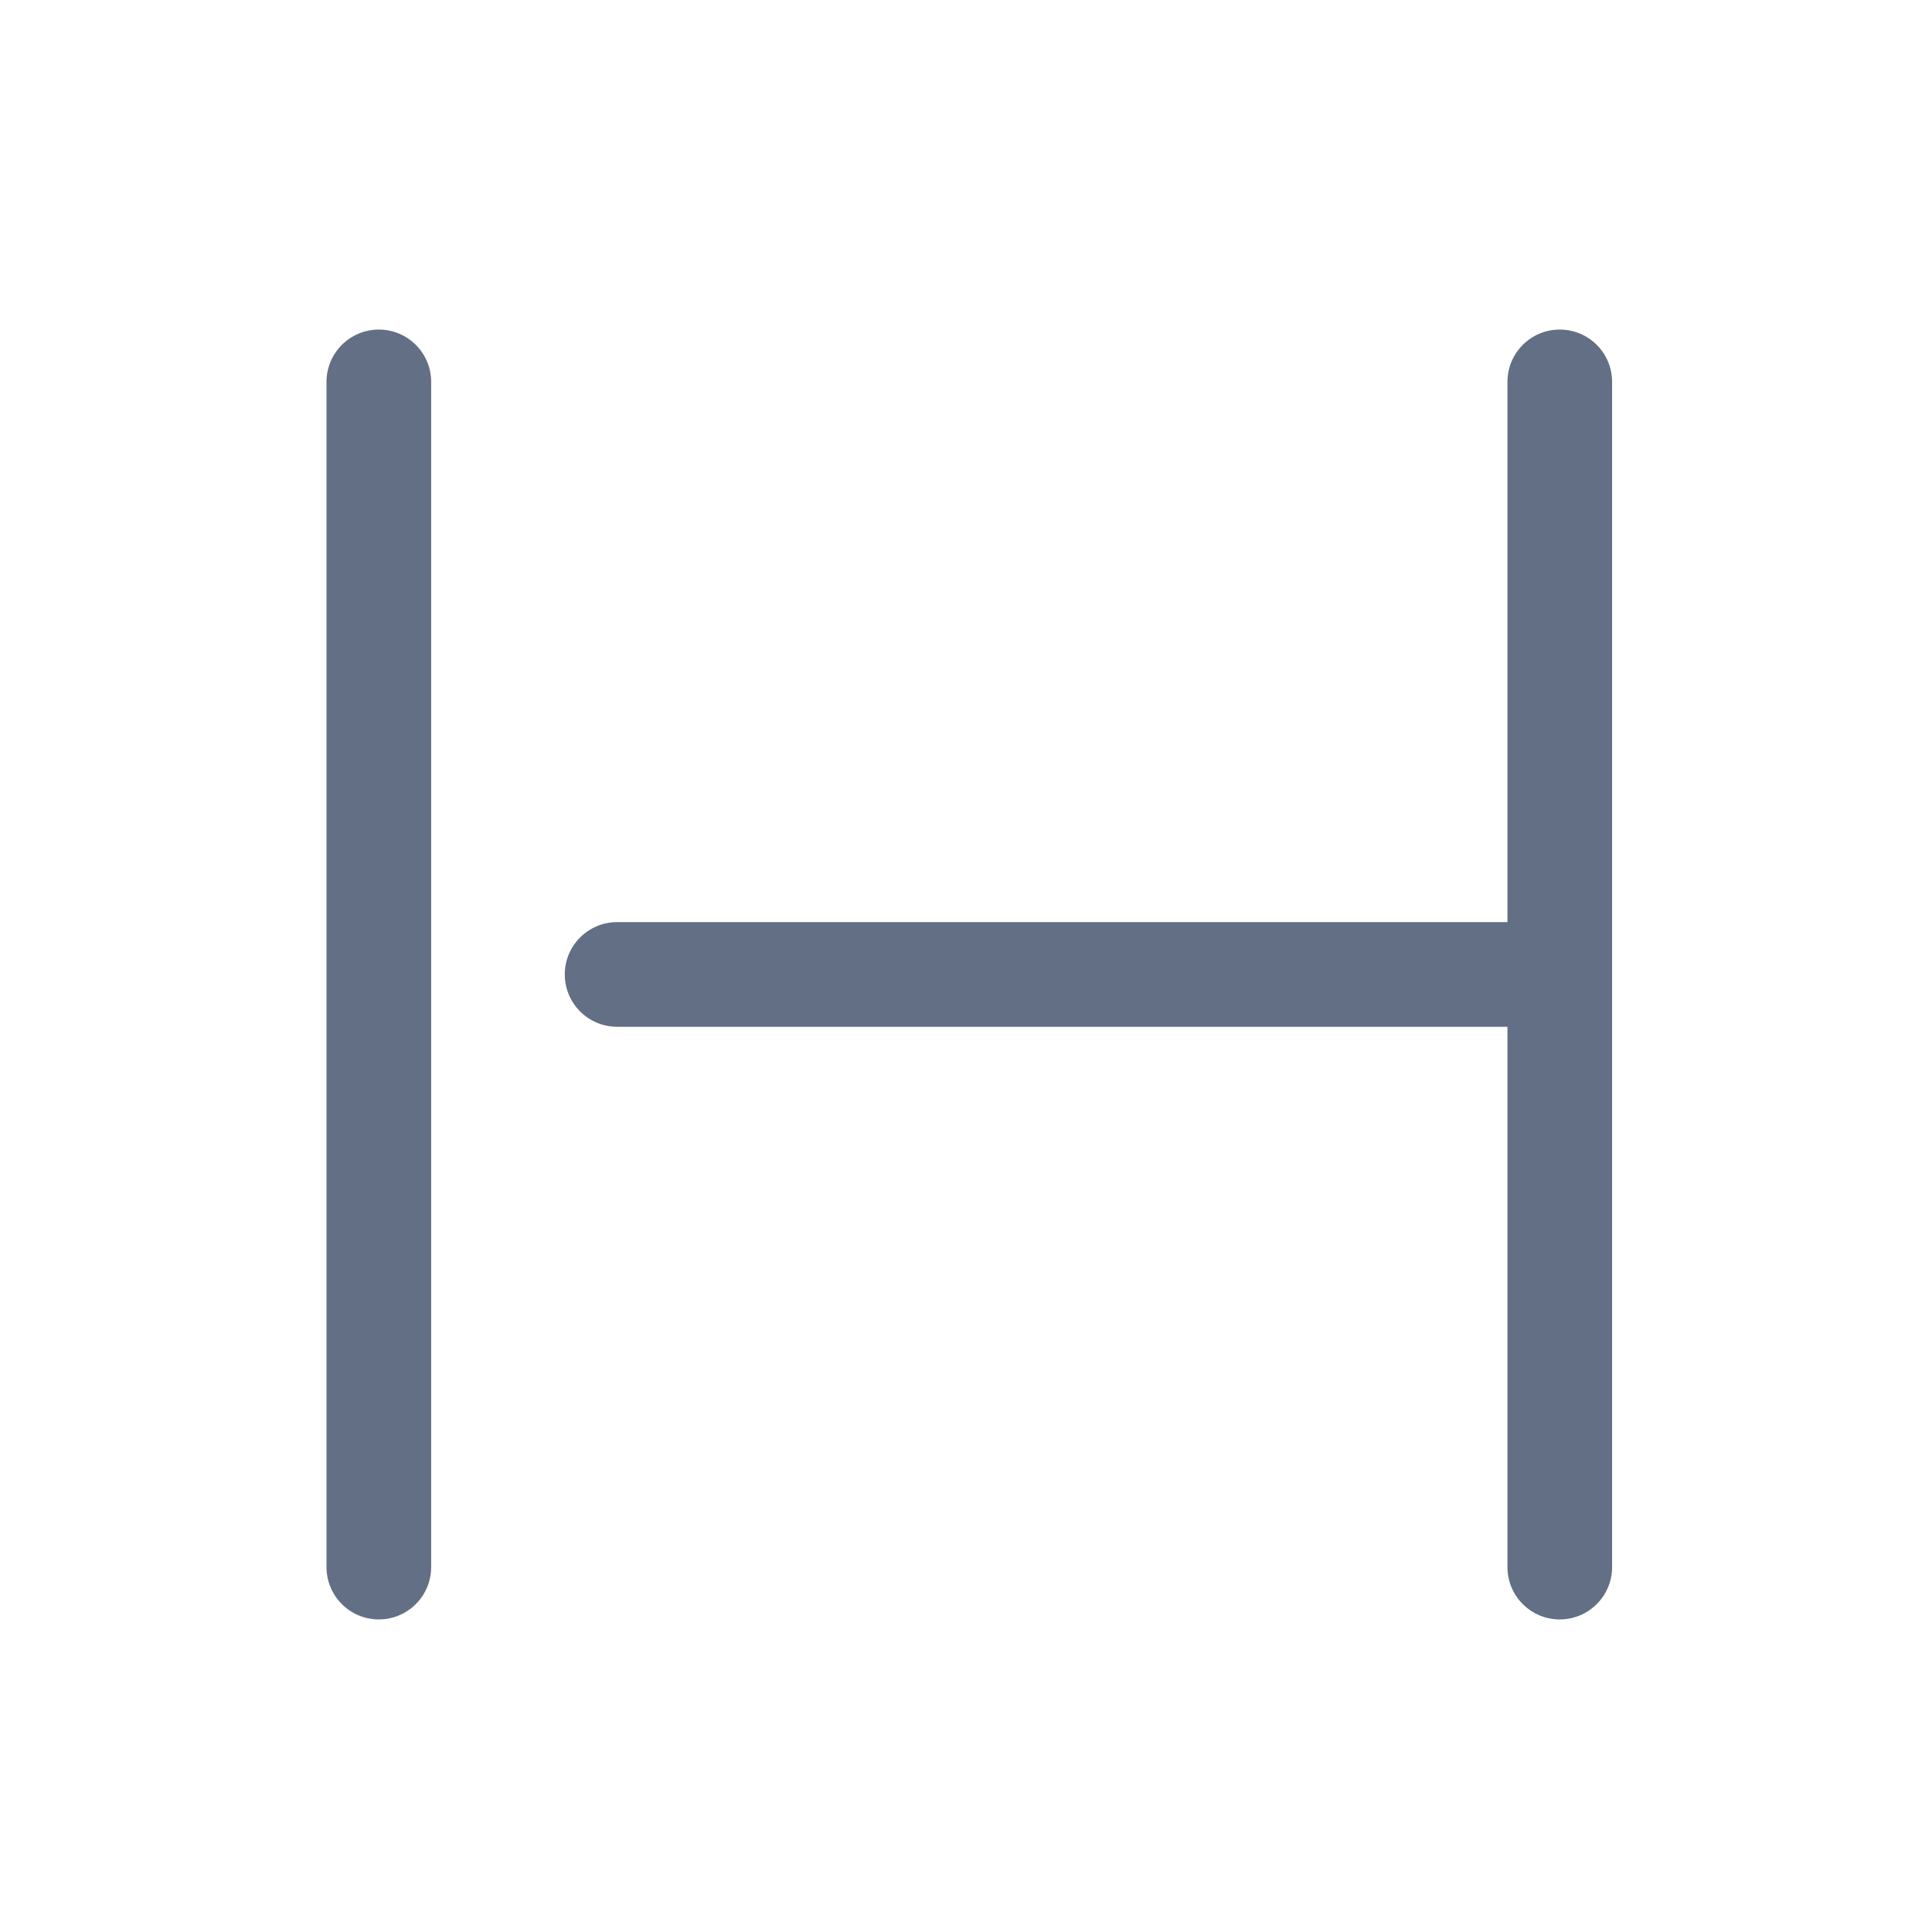
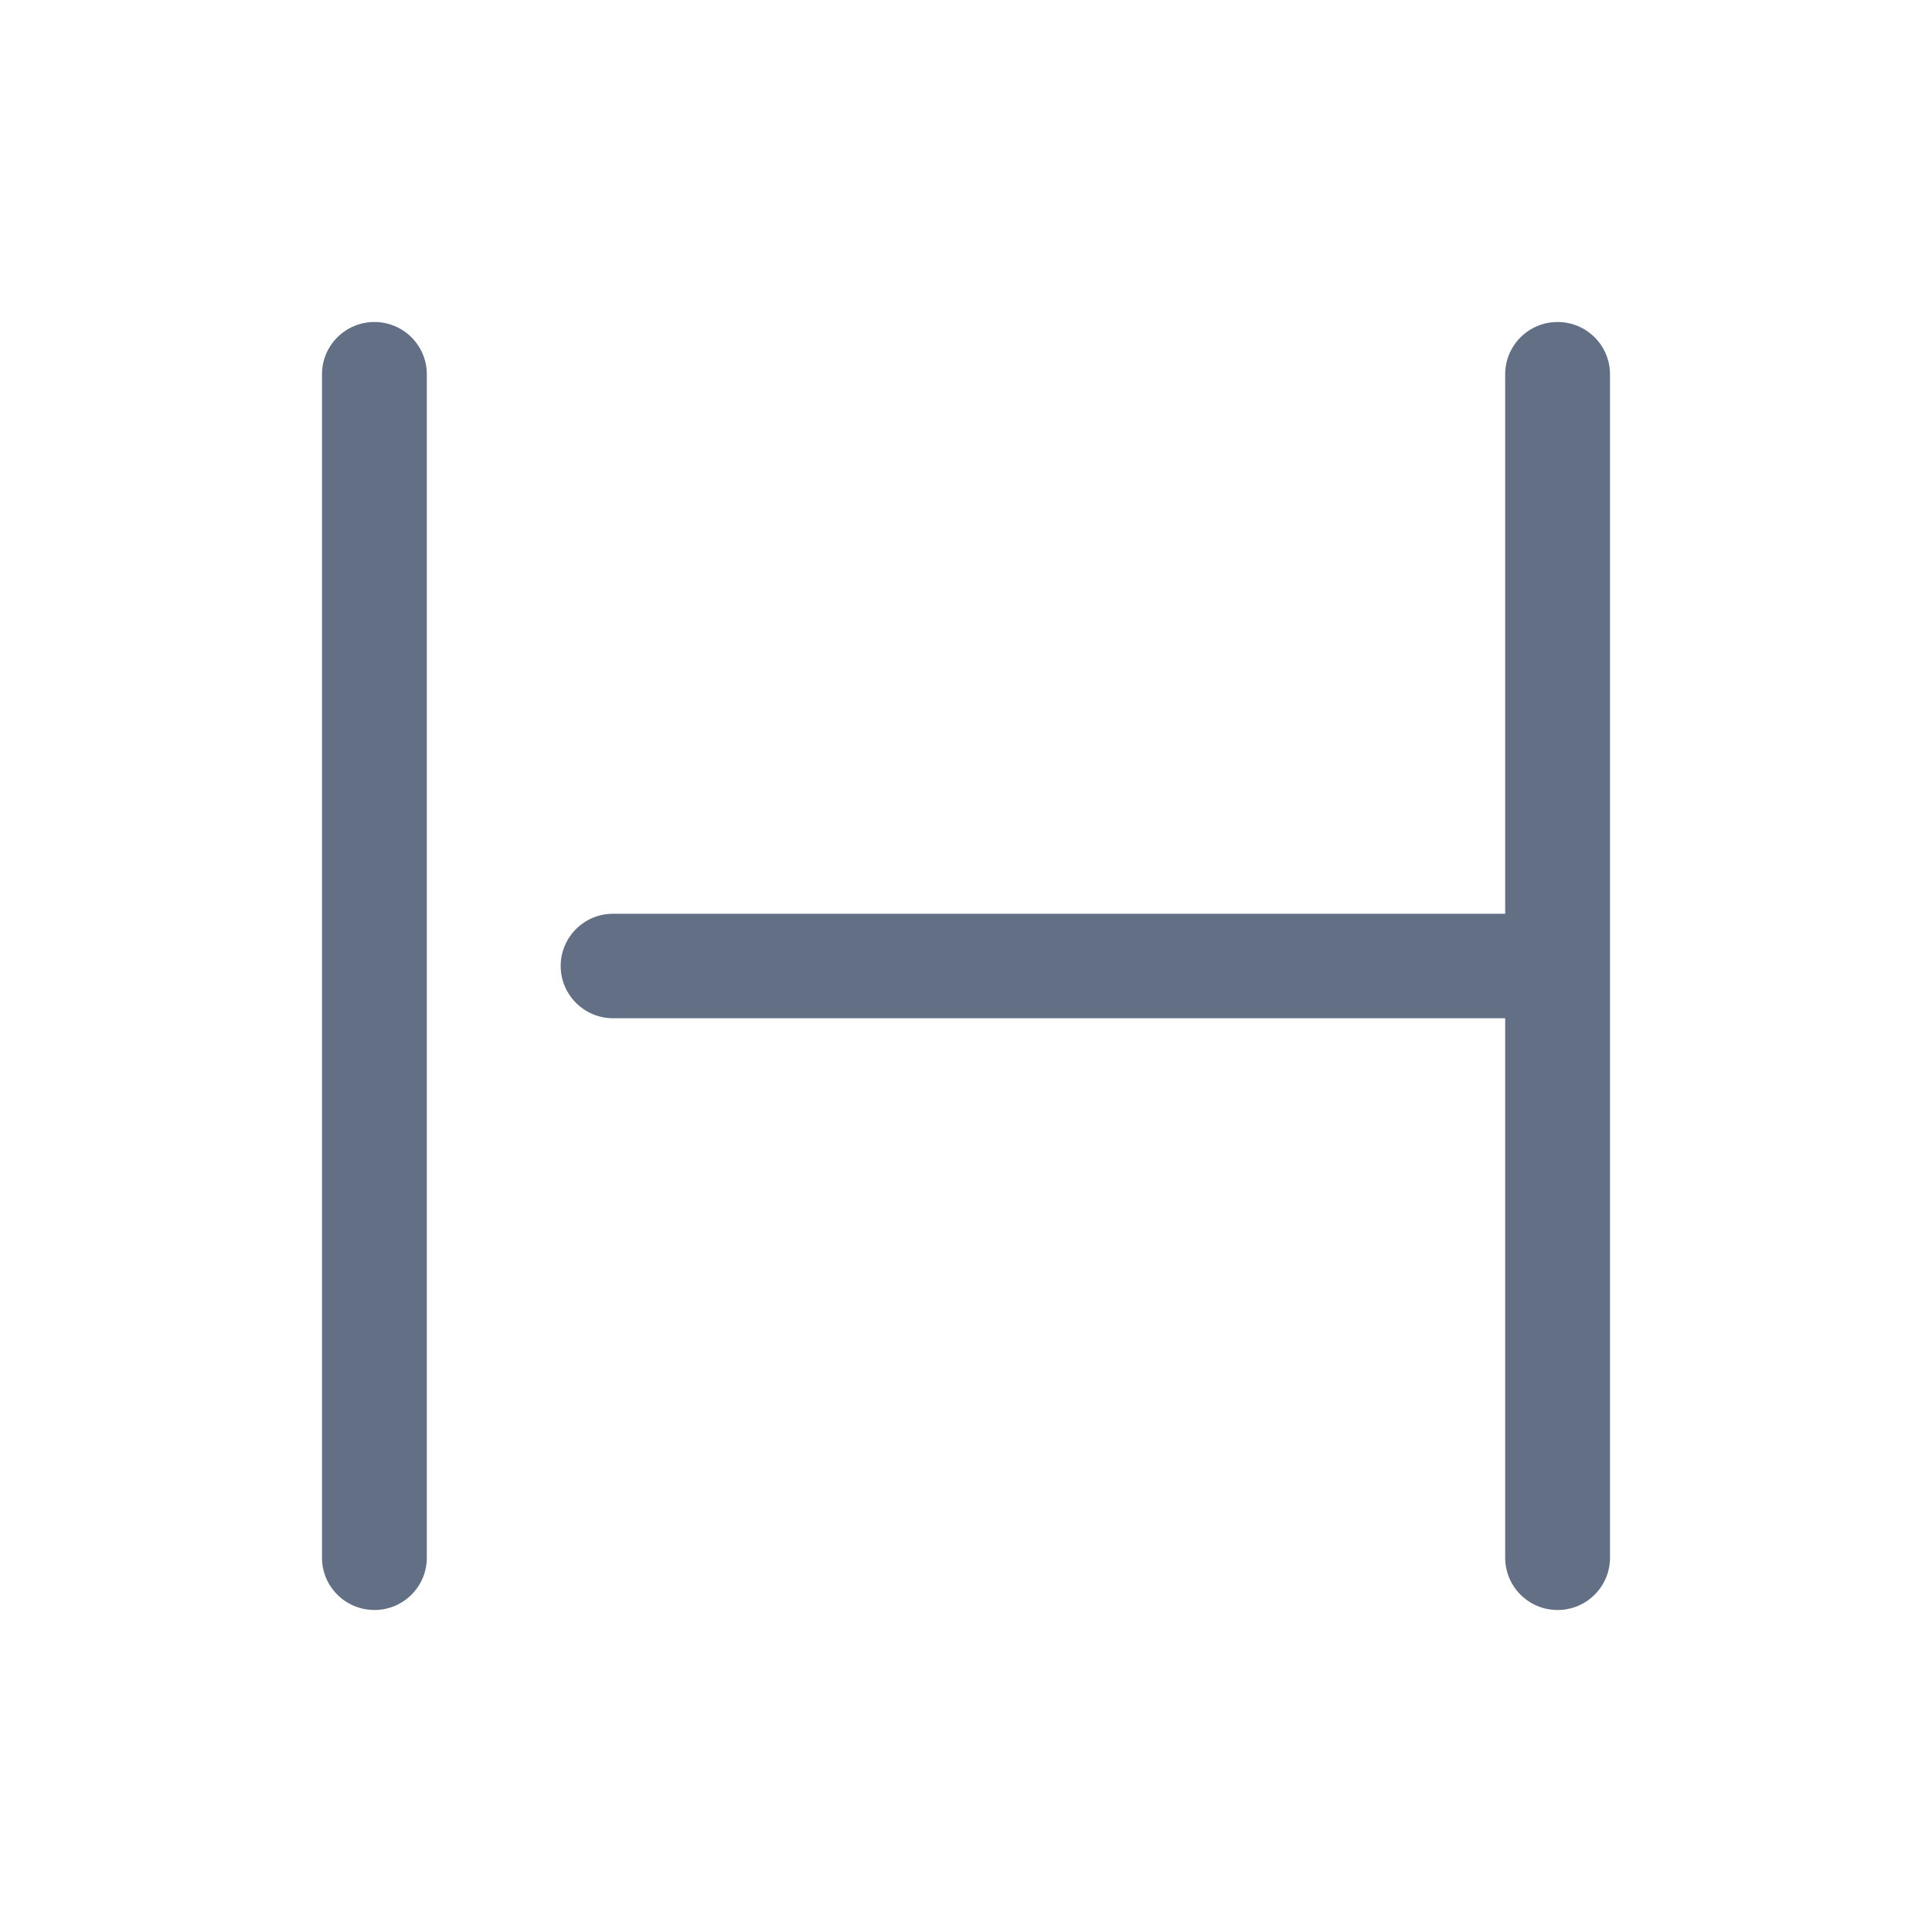
<svg xmlns="http://www.w3.org/2000/svg" width="24" height="24" viewBox="0 0 24 24" fill="none">
-   <path fill-rule="evenodd" clip-rule="evenodd" d="M4.706 4.094C5.065 4.094 5.356 4.385 5.356 4.744L5.356 19.467C5.356 19.826 5.065 20.117 4.706 20.117C4.347 20.117 4.056 19.826 4.056 19.467L4.056 4.744C4.056 4.385 4.347 4.094 4.706 4.094ZM18.726 12.755L18.726 19.467C18.726 19.826 19.017 20.117 19.376 20.117C19.735 20.117 20.026 19.826 20.026 19.467L20.026 4.744C20.026 4.385 19.735 4.094 19.376 4.094C19.017 4.094 18.726 4.385 18.726 4.744L18.726 11.455L7.666 11.455C7.307 11.455 7.016 11.746 7.016 12.105C7.016 12.464 7.307 12.755 7.666 12.755L18.726 12.755Z" fill="#626F84" />
+   <path fill-rule="evenodd" clip-rule="evenodd" d="M4.651 4C5.011 4 5.302 4.291 5.302 4.649L5.302 19.351C5.302 19.709 5.011 20 4.651 20C4.292 20 4 19.709 4 19.351L4 4.649C4 4.291 4.292 4 4.651 4ZM18.698 12.649L18.698 19.351C18.698 19.709 18.989 20 19.349 20C19.708 20 20 19.709 20 19.351L20 4.649C20 4.291 19.708 4 19.349 4C18.989 4 18.698 4.291 18.698 4.649L18.698 11.351L7.616 11.351C7.257 11.351 6.965 11.641 6.965 12C6.965 12.358 7.257 12.649 7.616 12.649L18.698 12.649Z" fill="#626F84" />
</svg>
